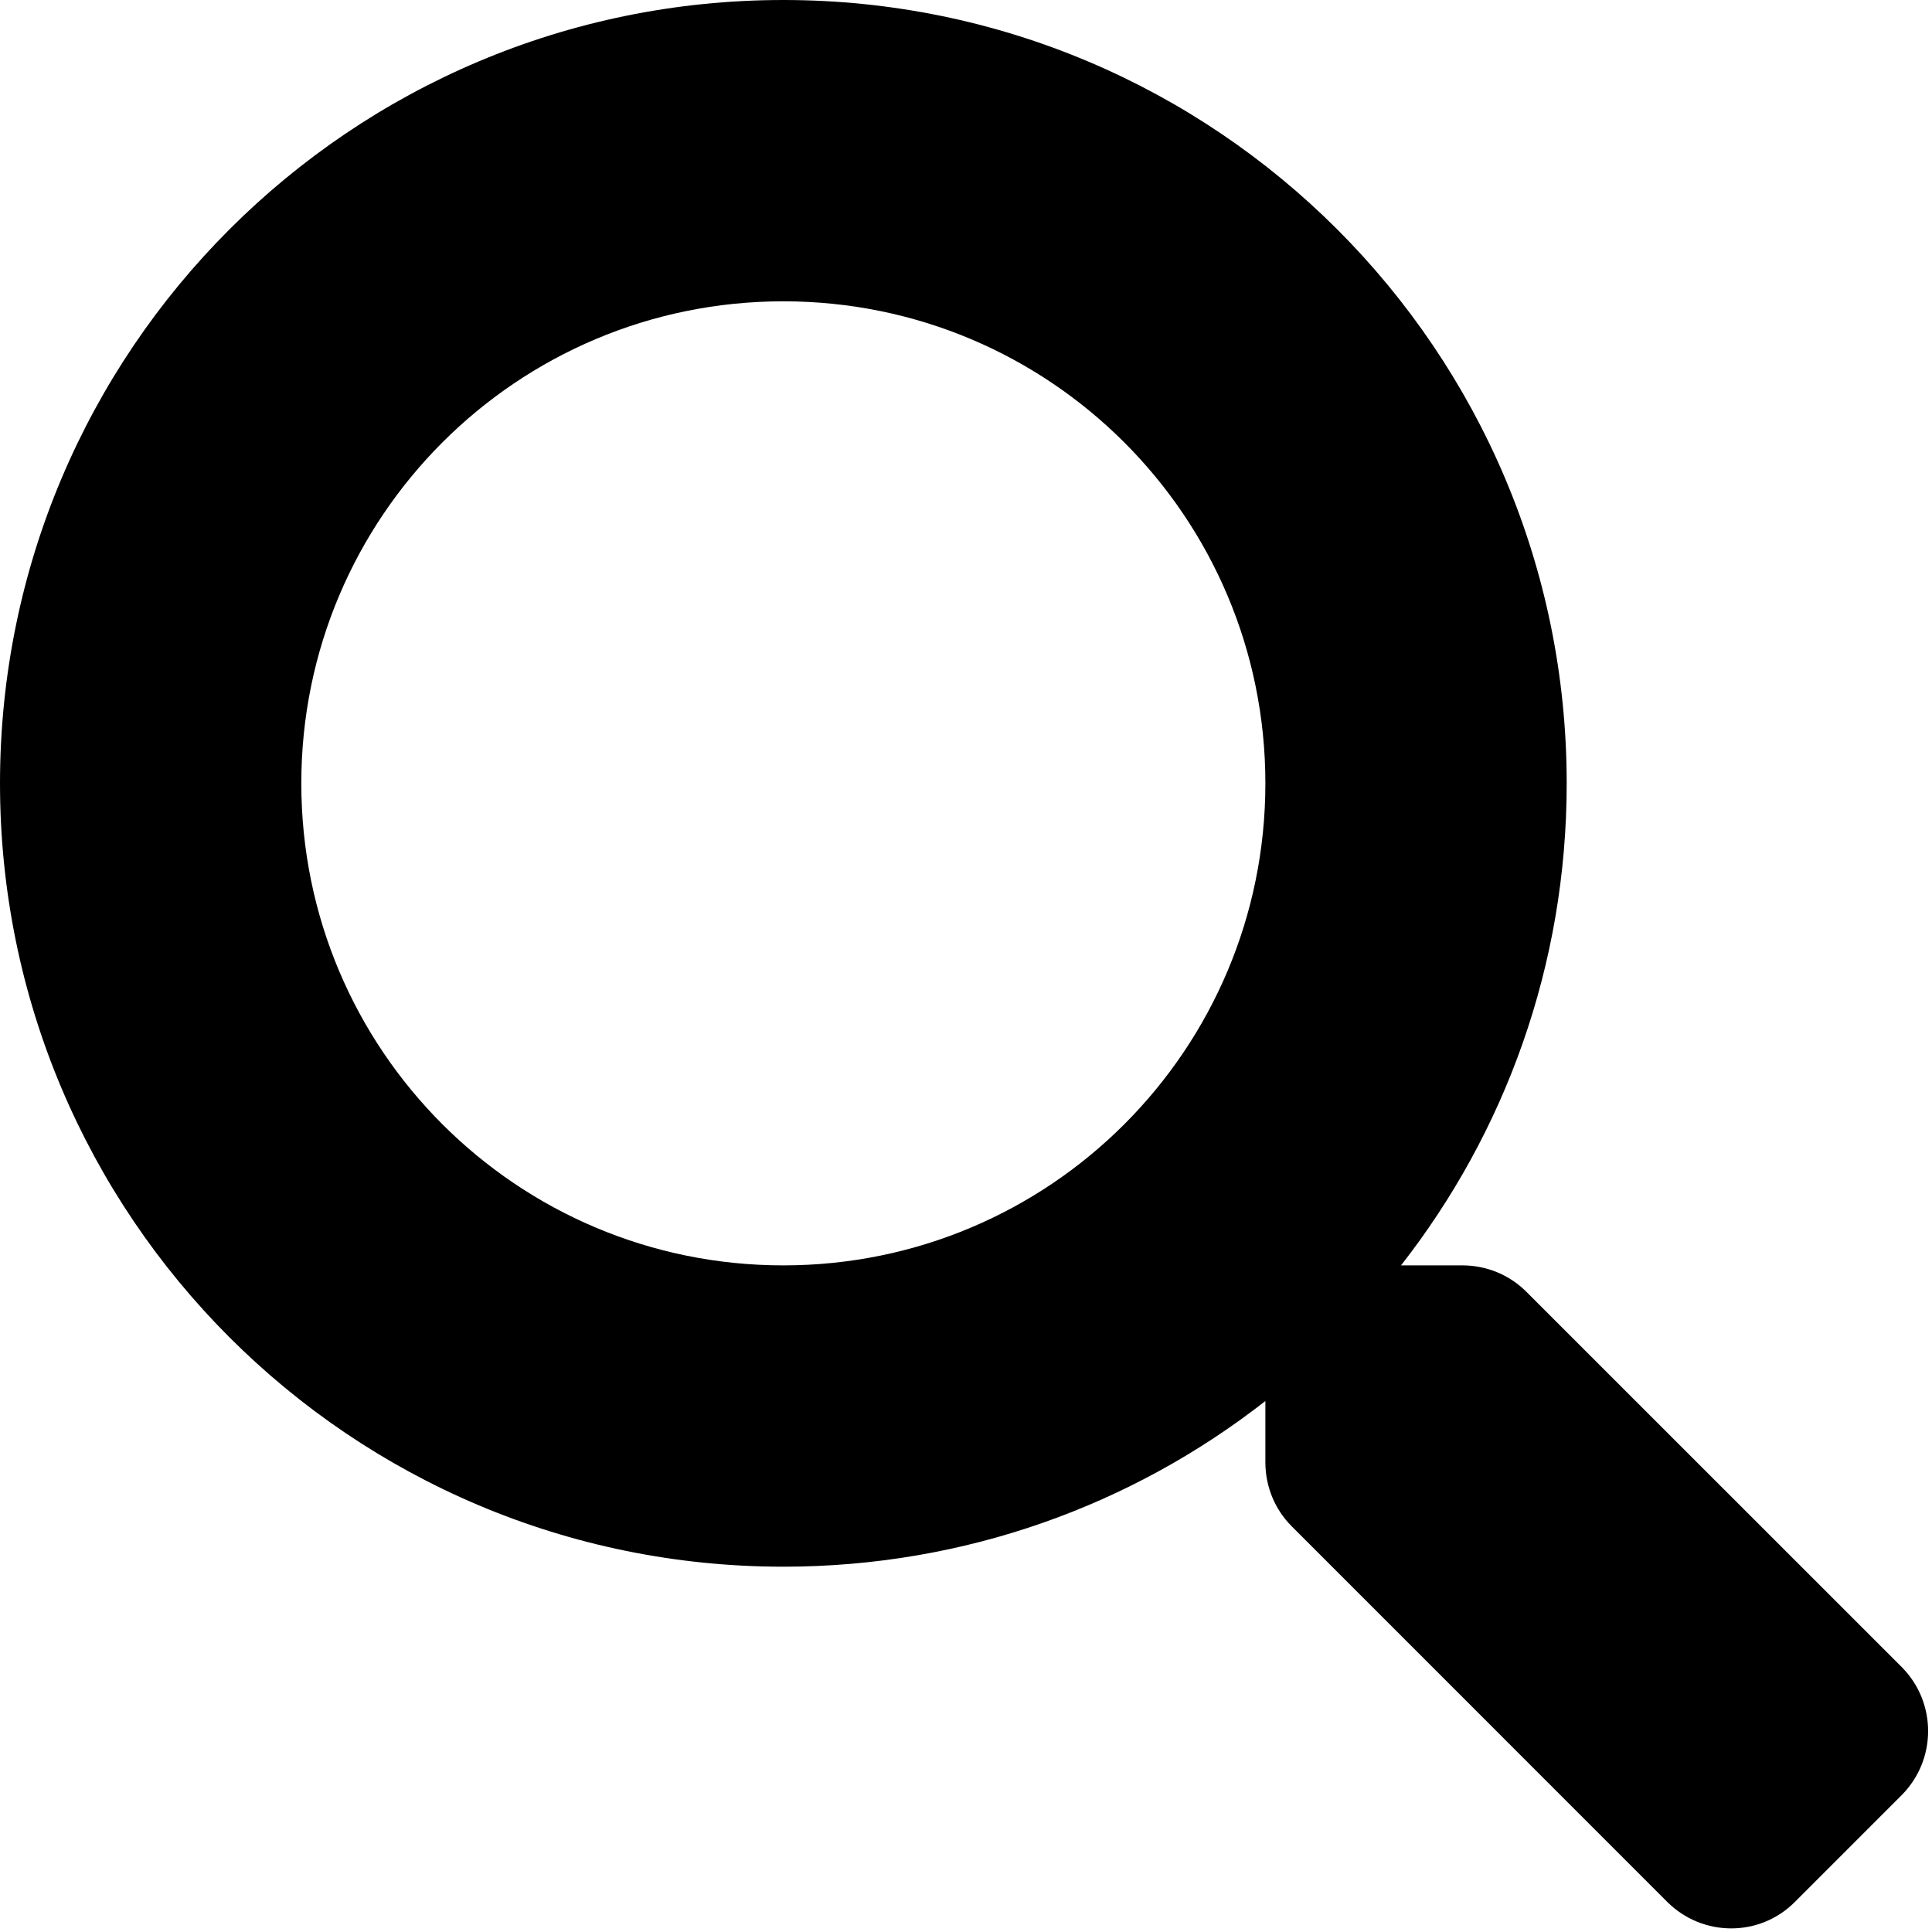
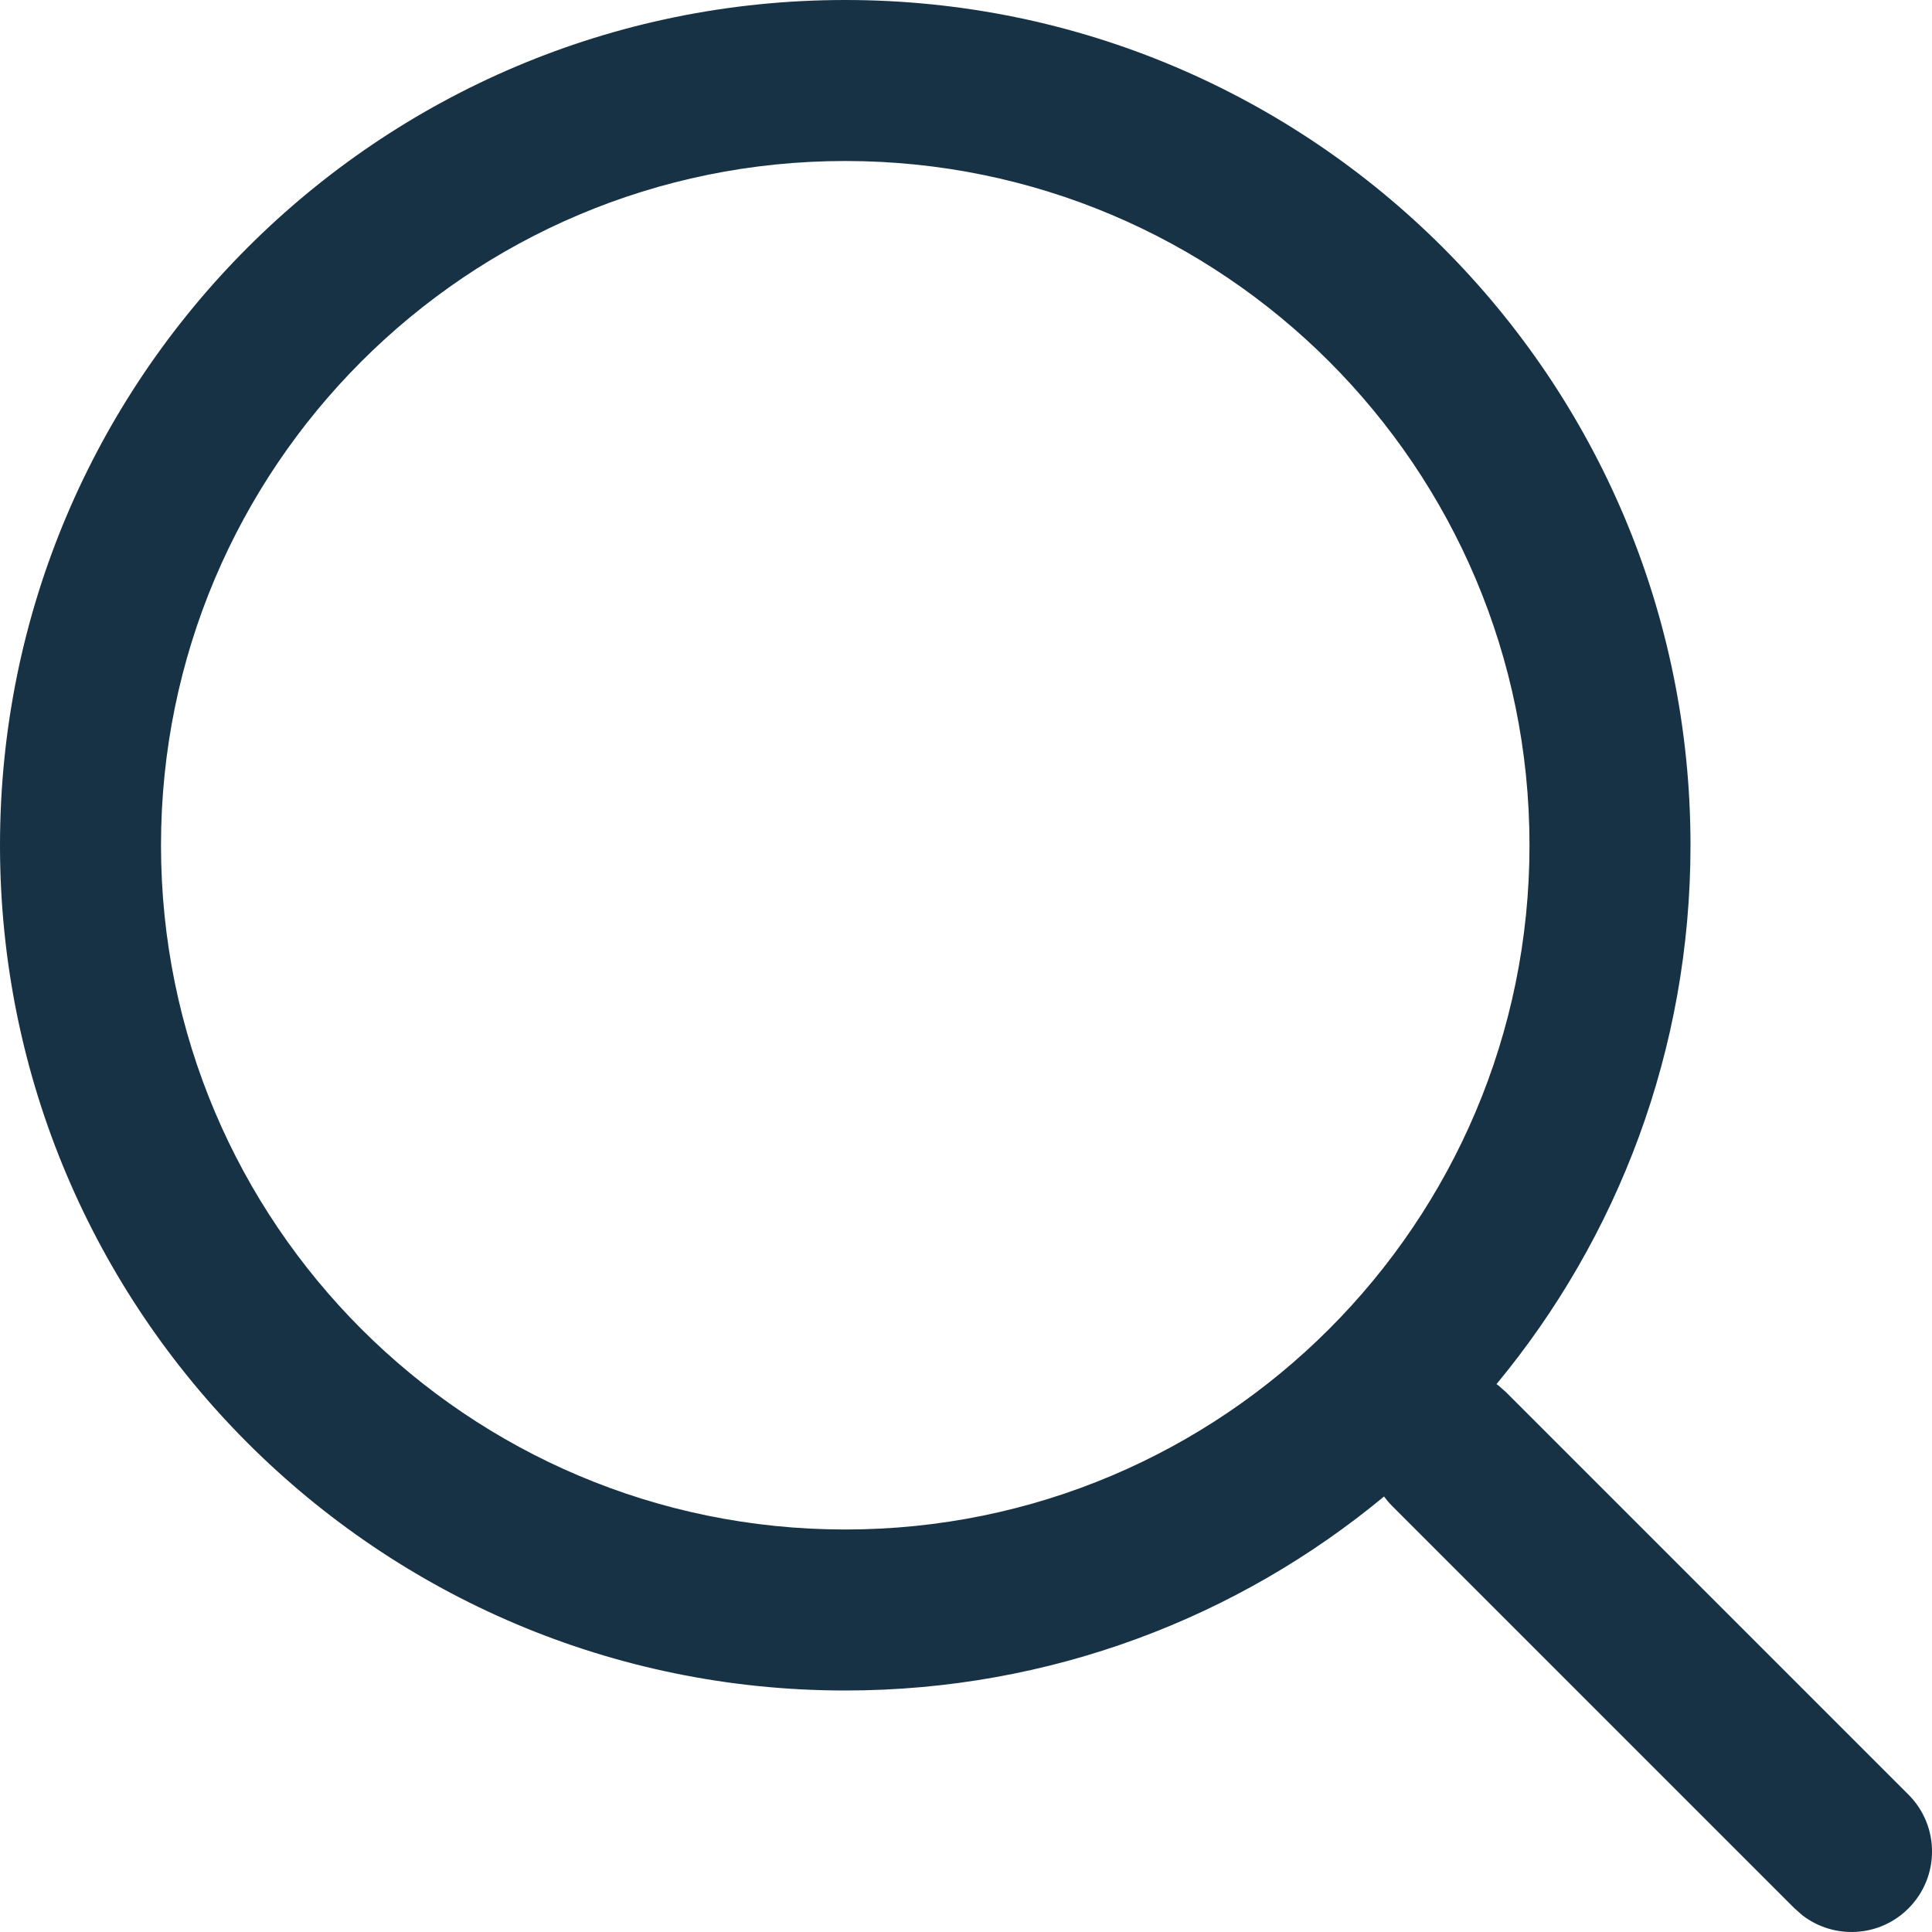
<svg xmlns="http://www.w3.org/2000/svg" width="24px" height="24px" viewBox="0 0 24 24" version="1.1">
-   <g id="search">
-     <path d="M23.626,20.711 L18.961,16.047 C18.751,15.836 18.465,15.719 18.166,15.719 L17.404,15.719 C18.695,14.068 19.462,11.991 19.462,9.731 C19.462,4.356 15.106,0 9.731,0 C4.356,0 0,4.356 0,9.731 C0,15.106 4.356,19.462 9.731,19.462 C11.991,19.462 14.068,18.695 15.719,17.404 L15.719,18.166 C15.719,18.465 15.836,18.751 16.047,18.961 L20.711,23.626 C21.151,24.065 21.862,24.065 22.297,23.626 L23.621,22.302 C24.061,21.862 24.061,21.151 23.626,20.711 Z M9.731,15.719 C6.423,15.719 3.743,13.043 3.743,9.731 C3.743,6.423 6.419,3.743 9.731,3.743 C13.039,3.743 15.719,6.419 15.719,9.731 C15.719,13.039 13.043,15.719 9.731,15.719 Z" />
+   <g id="Iconography" stroke="none" stroke-width="1" fill="none" fill-rule="evenodd">
+     <g id="1.-Primitives/Icons/1.-Foreground-Primary/Search" fill="#173145">
+       <path d="M10.5,0 C16.299,0 21,4.701 21,10.5 C21,13.044 20.095,15.377 18.59,17.194 L18.613,17.21 L18.613,17.21 L18.707,17.293 L23.707,22.293 C24.098,22.683 24.098,23.317 23.707,23.707 C23.347,24.068 22.779,24.095 22.387,23.79 L22.293,23.707 L17.293,18.707 C17.256,18.67 17.223,18.631 17.193,18.59 C15.377,20.095 13.044,21 10.5,21 C4.701,21 0,16.299 0,10.5 C0,4.701 4.701,0 10.5,0 Z M10.5,2 C5.806,2 2,5.806 2,10.5 C2,15.194 5.806,19 10.5,19 C15.194,19 19,15.194 19,10.5 C19,5.806 15.194,2 10.5,2 Z" id="Shape" />
+     </g>
  </g>
</svg>
